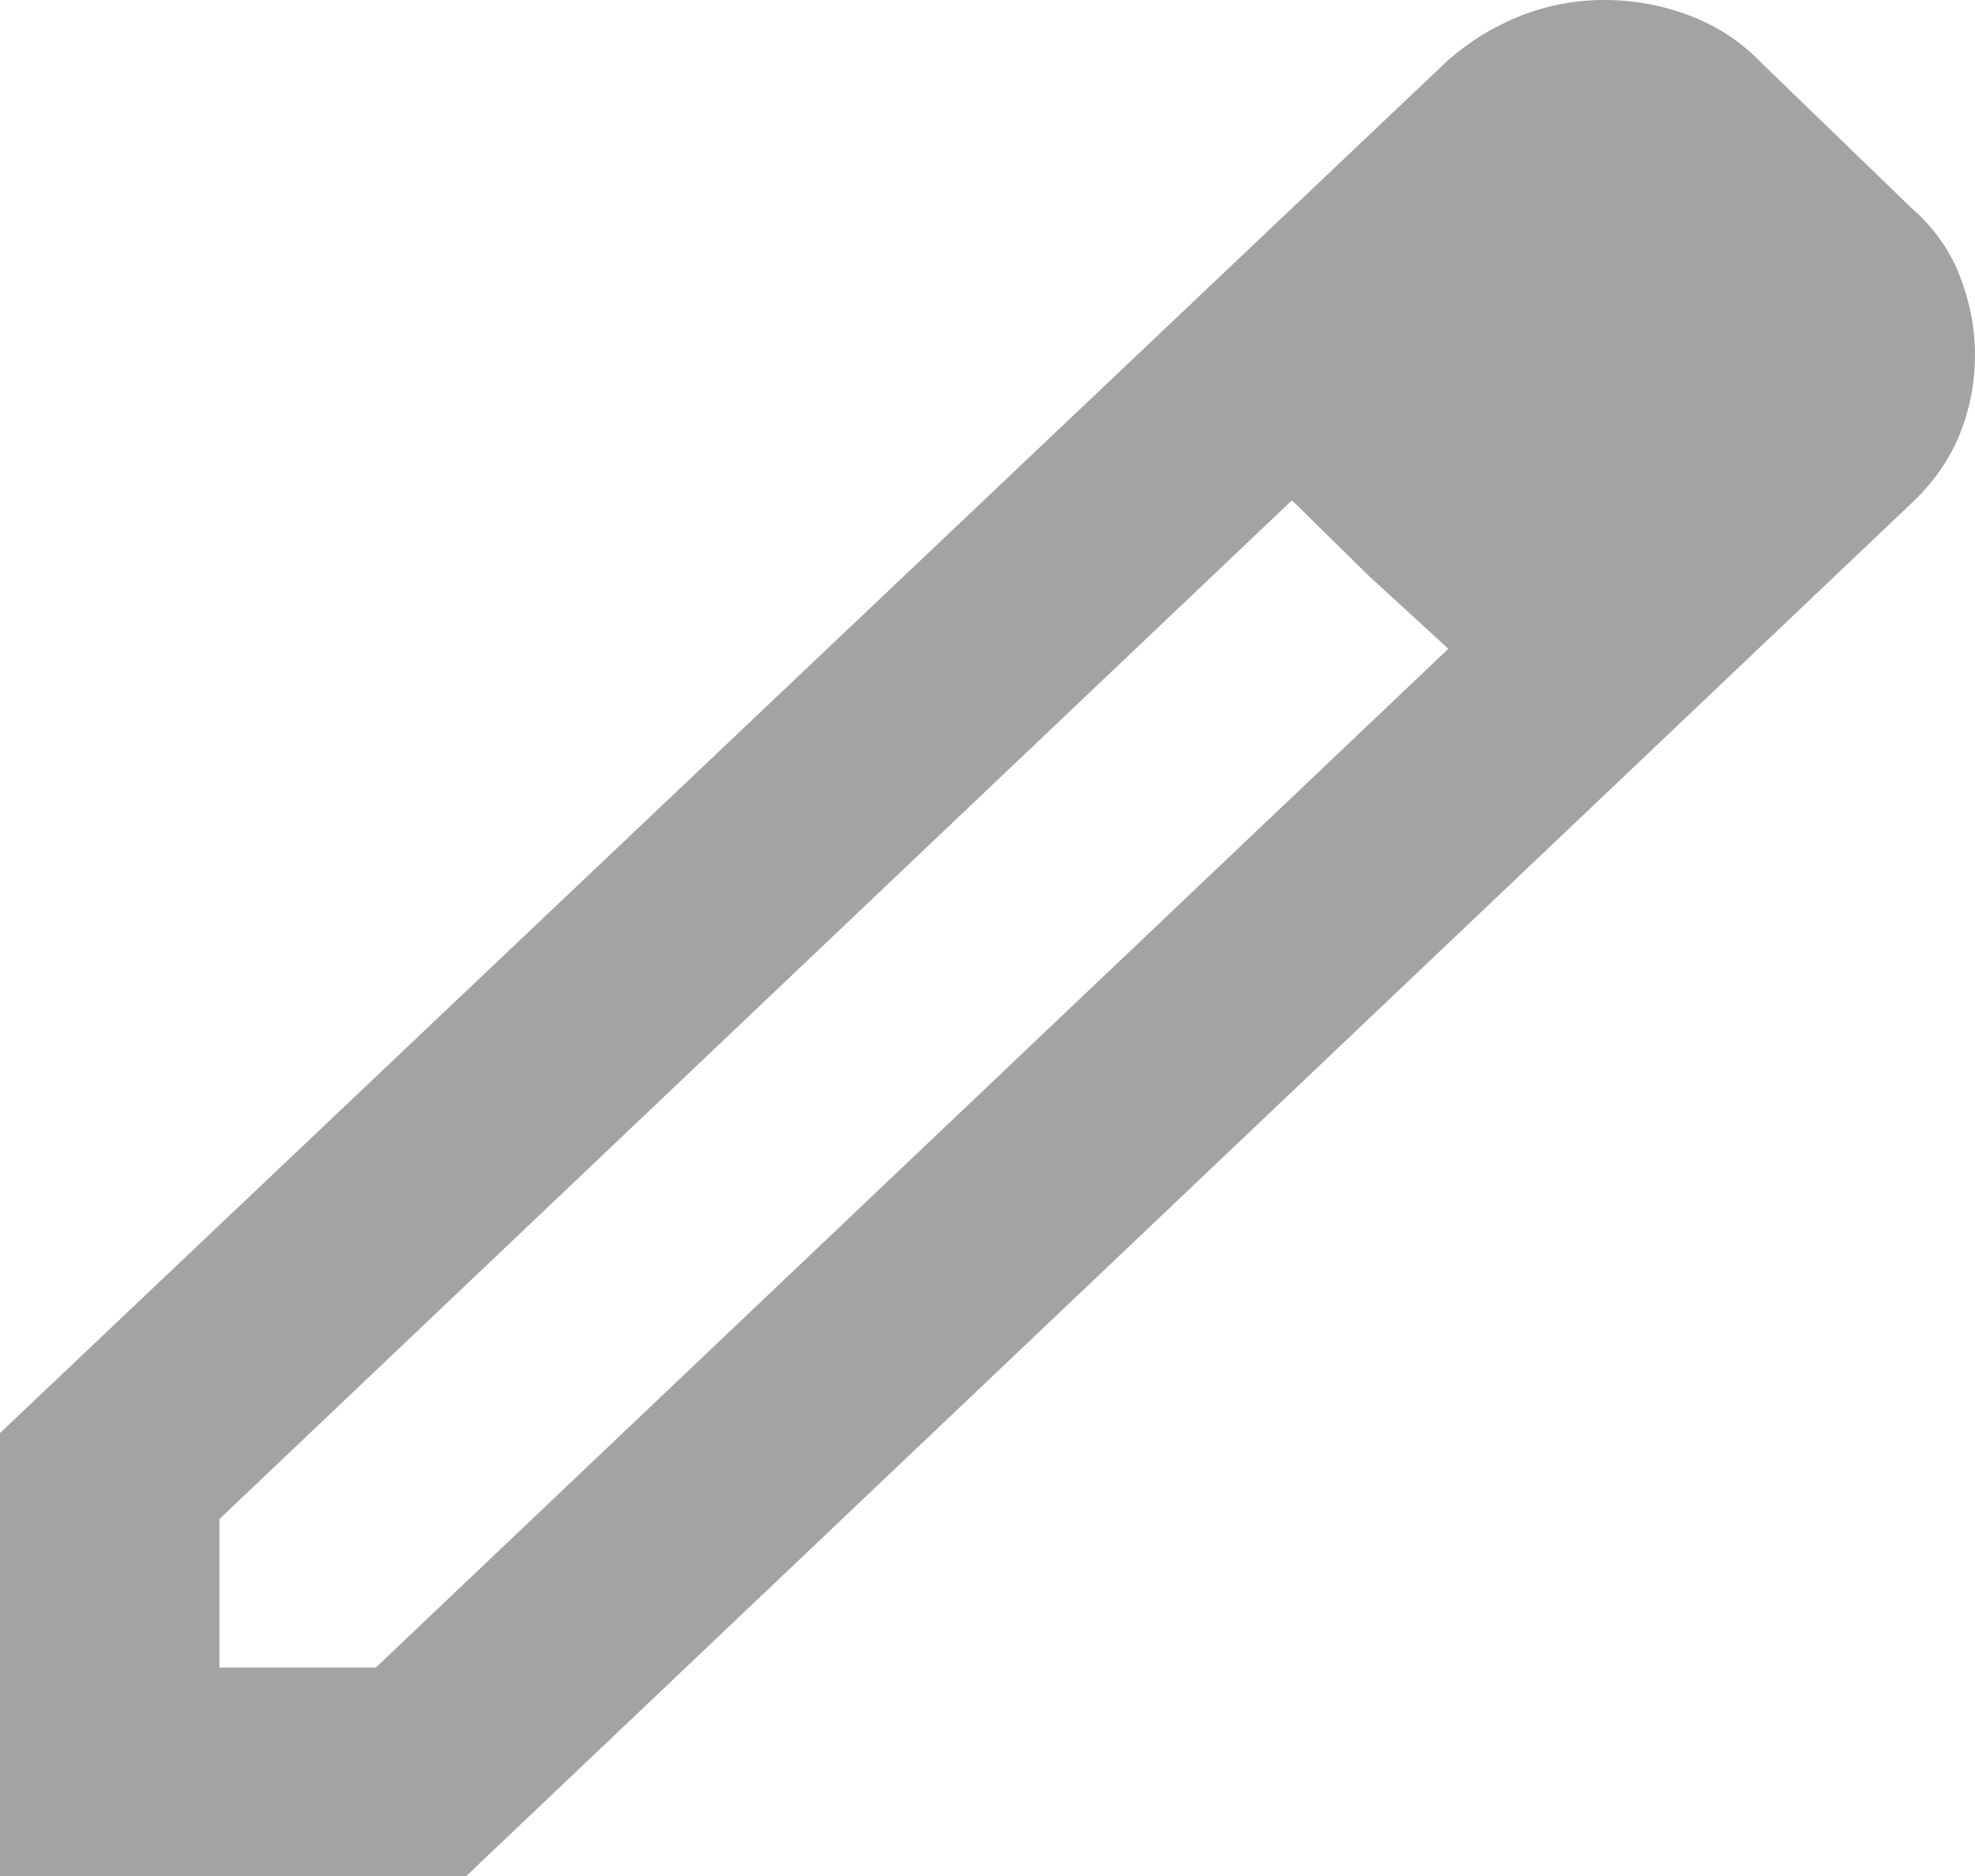
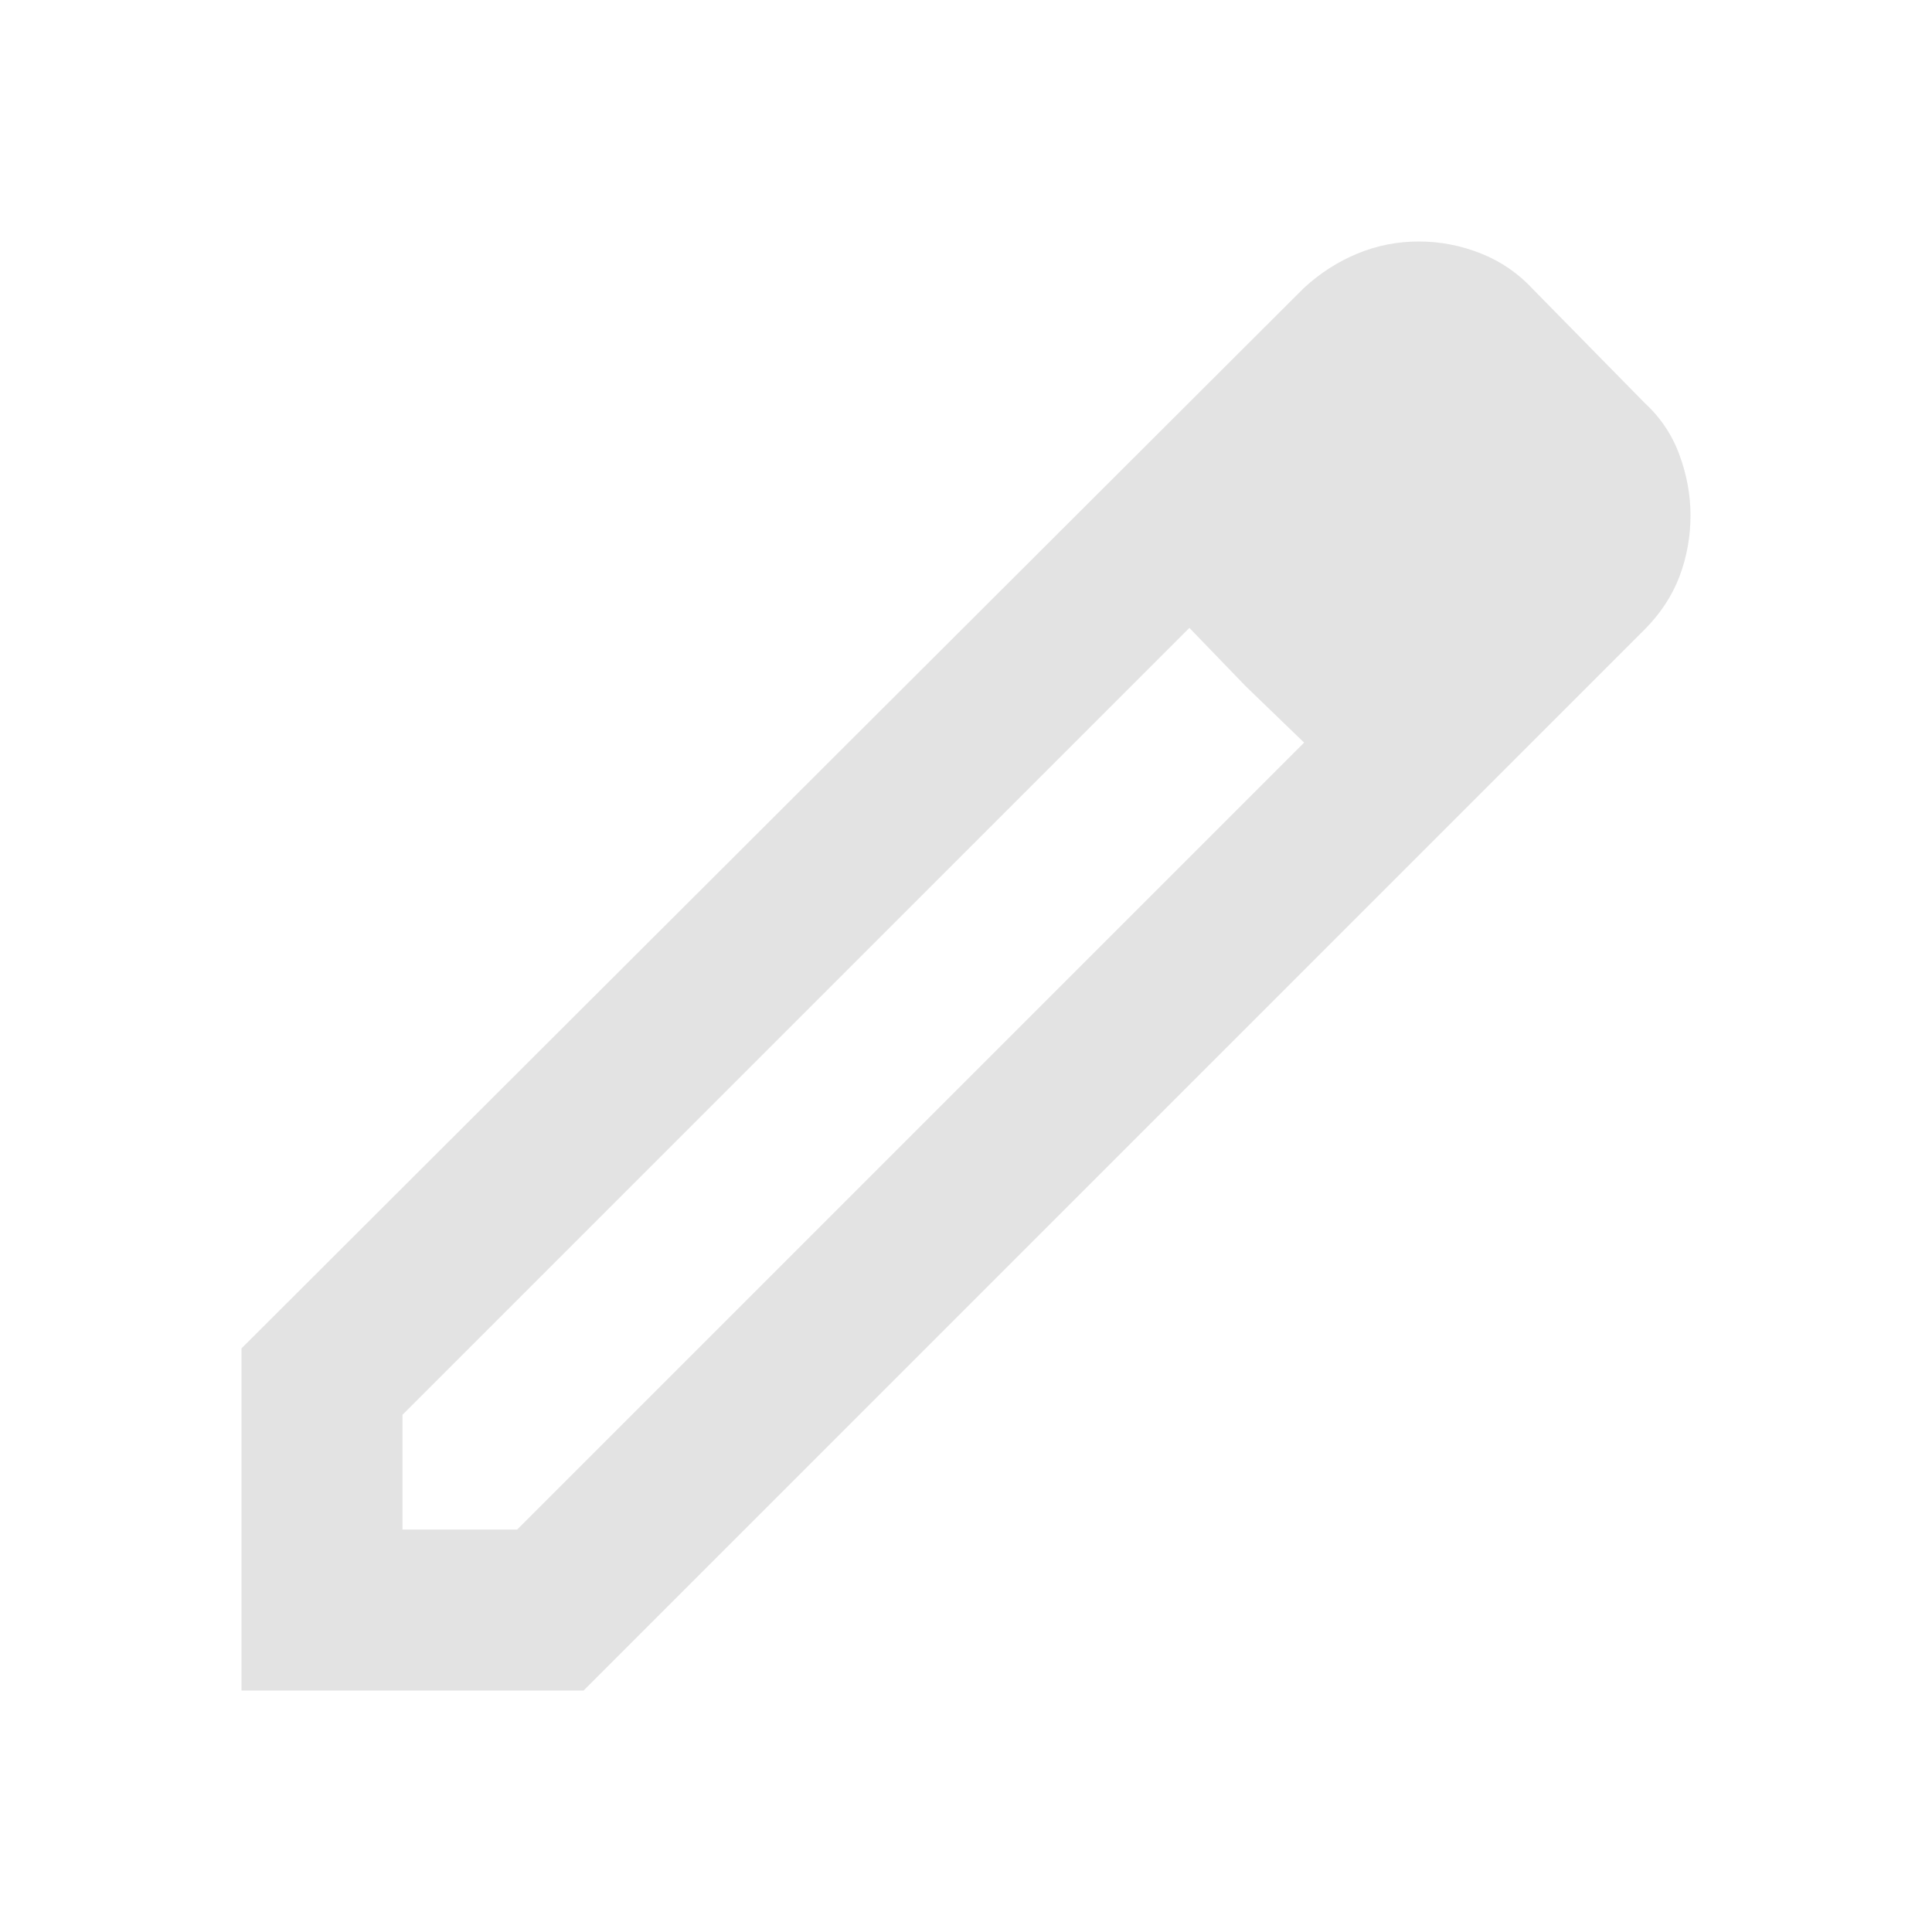
- <svg xmlns="http://www.w3.org/2000/svg" width="20" height="19" viewBox="0 0 20 19" fill="none">
-   <path d="M2.222 16.889H3.806L14.667 6.571L13.083 5.067L2.222 15.385V16.889ZM0 19V14.514L14.667 0.607C14.889 0.413 15.134 0.264 15.403 0.158C15.671 0.053 15.954 0 16.25 0C16.546 0 16.833 0.053 17.111 0.158C17.389 0.264 17.63 0.422 17.833 0.633L19.361 2.111C19.583 2.305 19.745 2.533 19.847 2.797C19.949 3.061 20 3.325 20 3.589C20 3.87 19.949 4.139 19.847 4.394C19.745 4.649 19.583 4.882 19.361 5.093L4.722 19H0ZM13.861 5.832L13.083 5.067L14.667 6.571L13.861 5.832Z" fill="#A3A3A3" />
+ <svg xmlns="http://www.w3.org/2000/svg" height="24px" viewBox="0 -960 960 960" width="24px" fill="#e3e3e3">
+   <path d="M200-200h57l391-391-57-57-391 391v57Zm-80 80v-170l528-527q12-11 26.5-17t30.5-6q16 0 31 6t26 18l55 56q12 11 17.5 26t5.5 30q0 16-5.5 30.5T817-647L290-120H120Zm640-584-56-56 56 56Zm-141 85-28-29 57 57-29-28Z" />
</svg>
